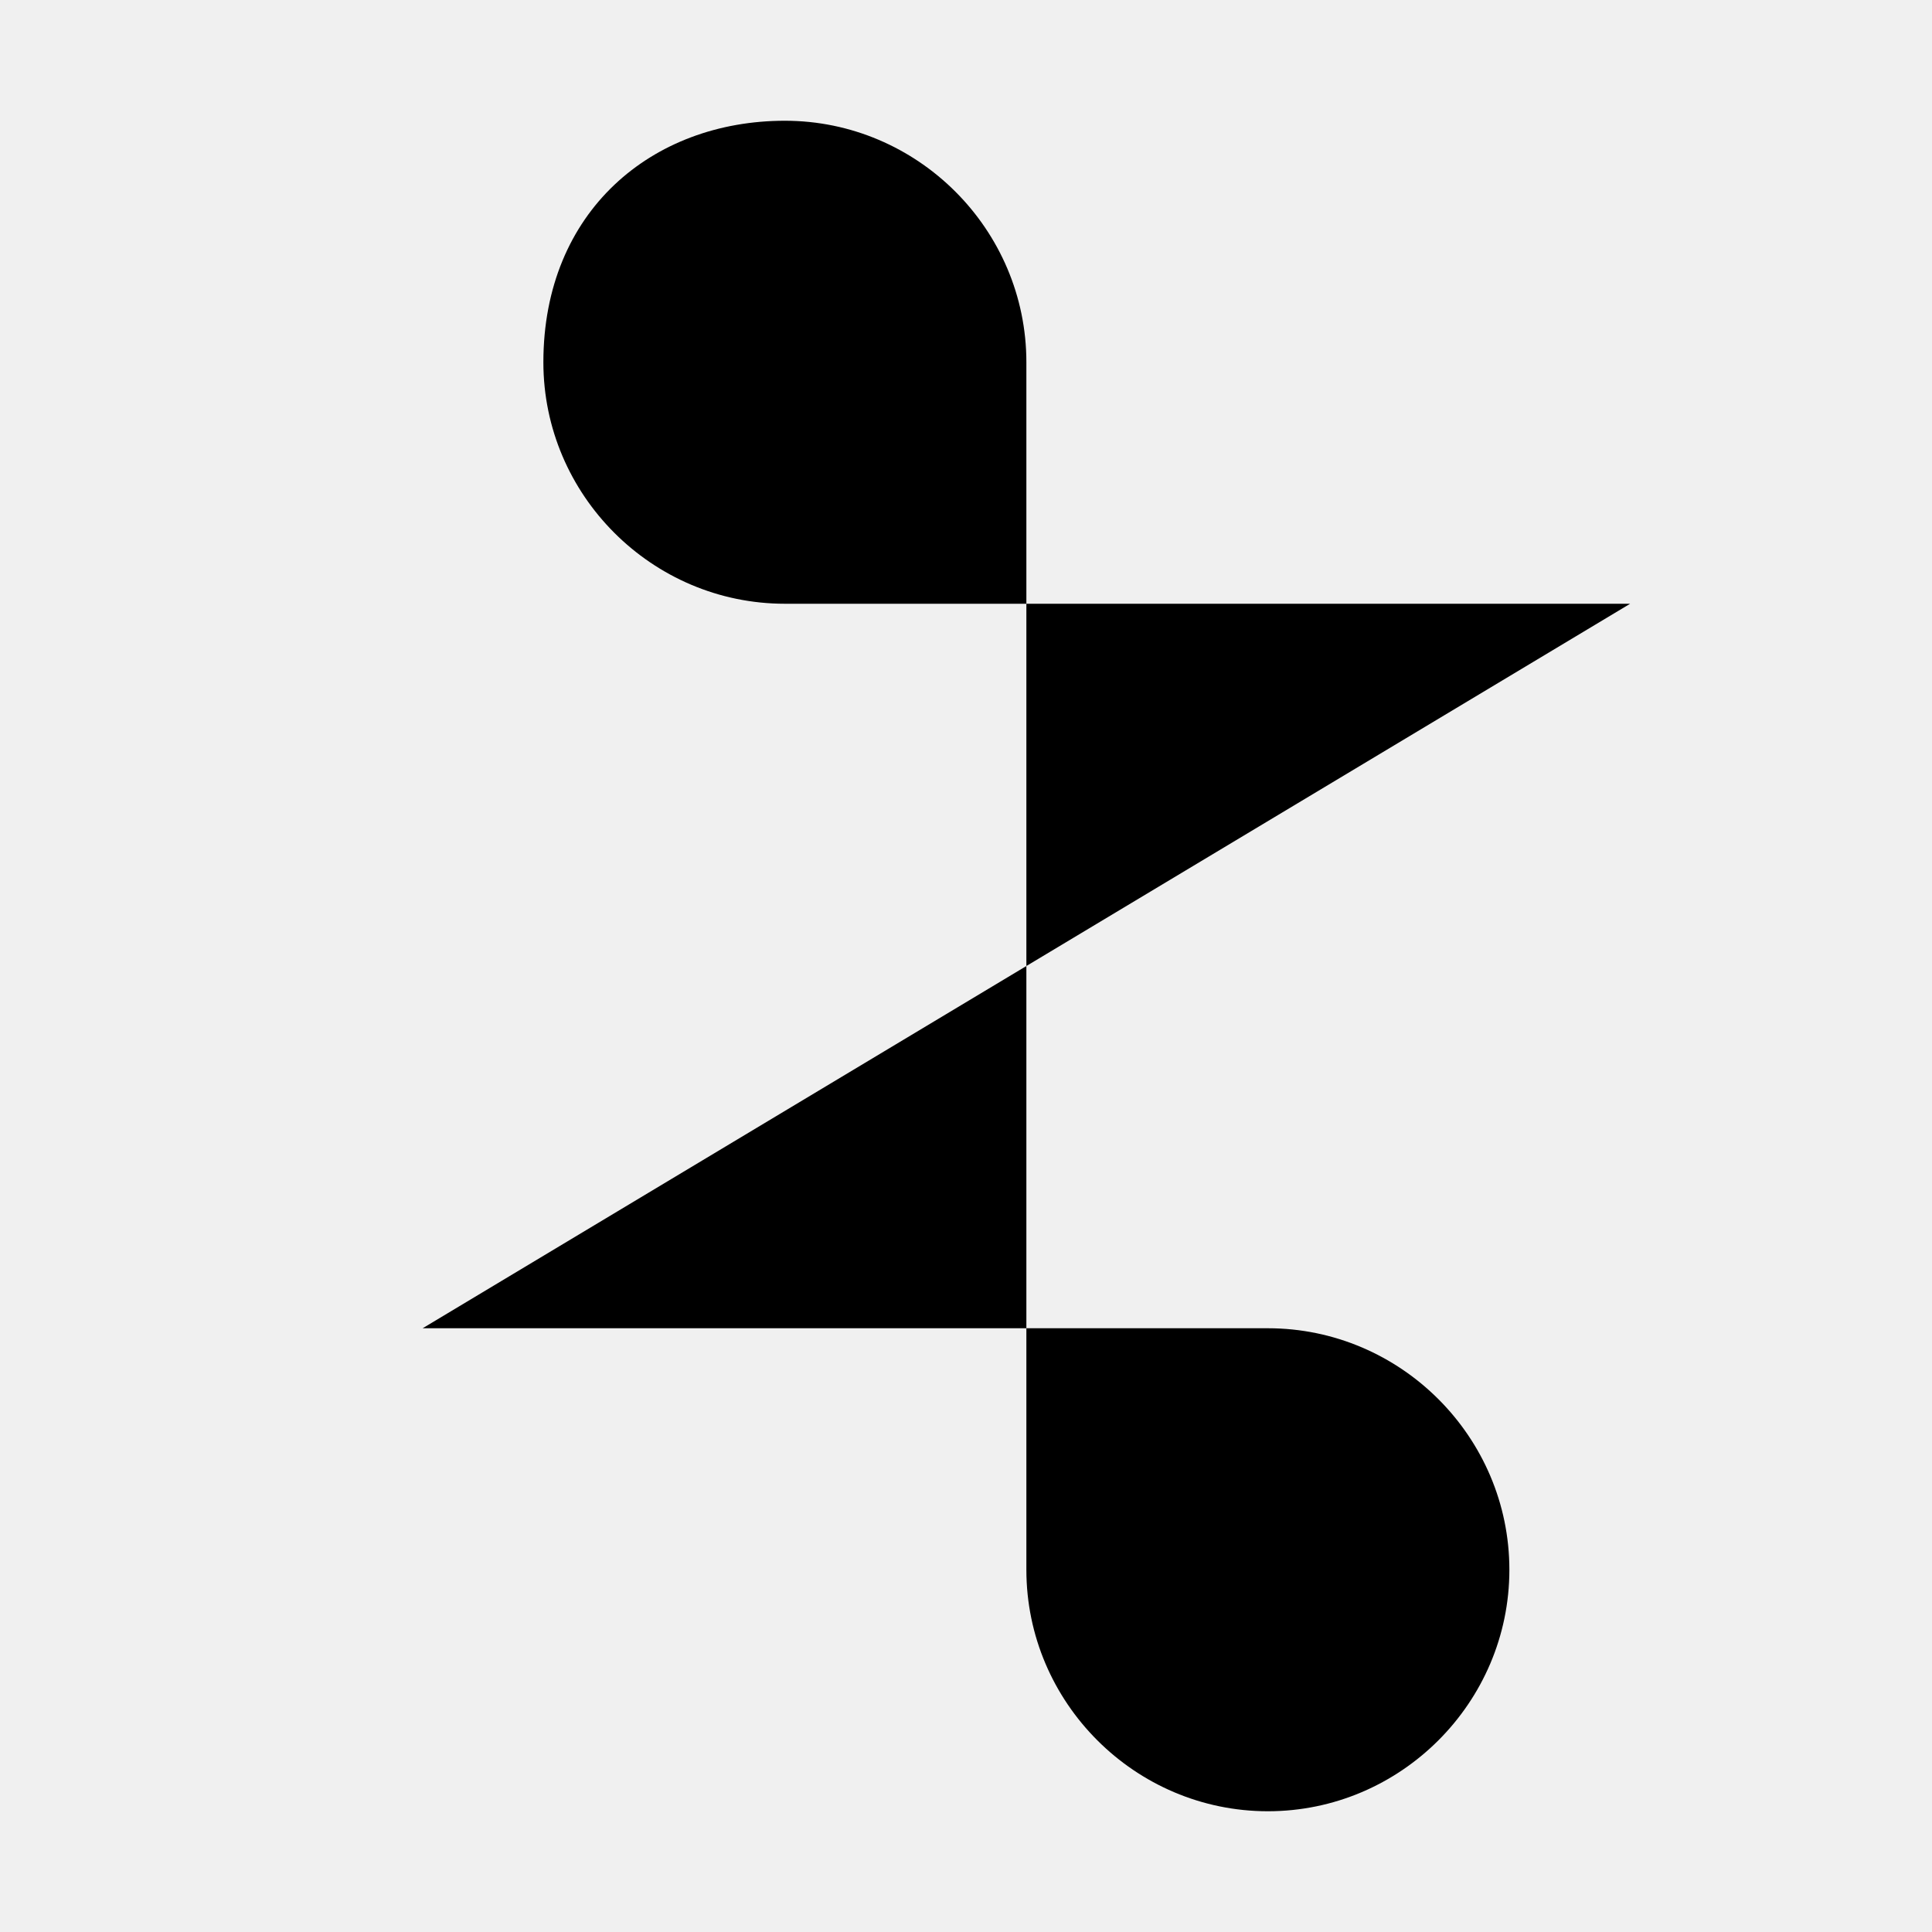
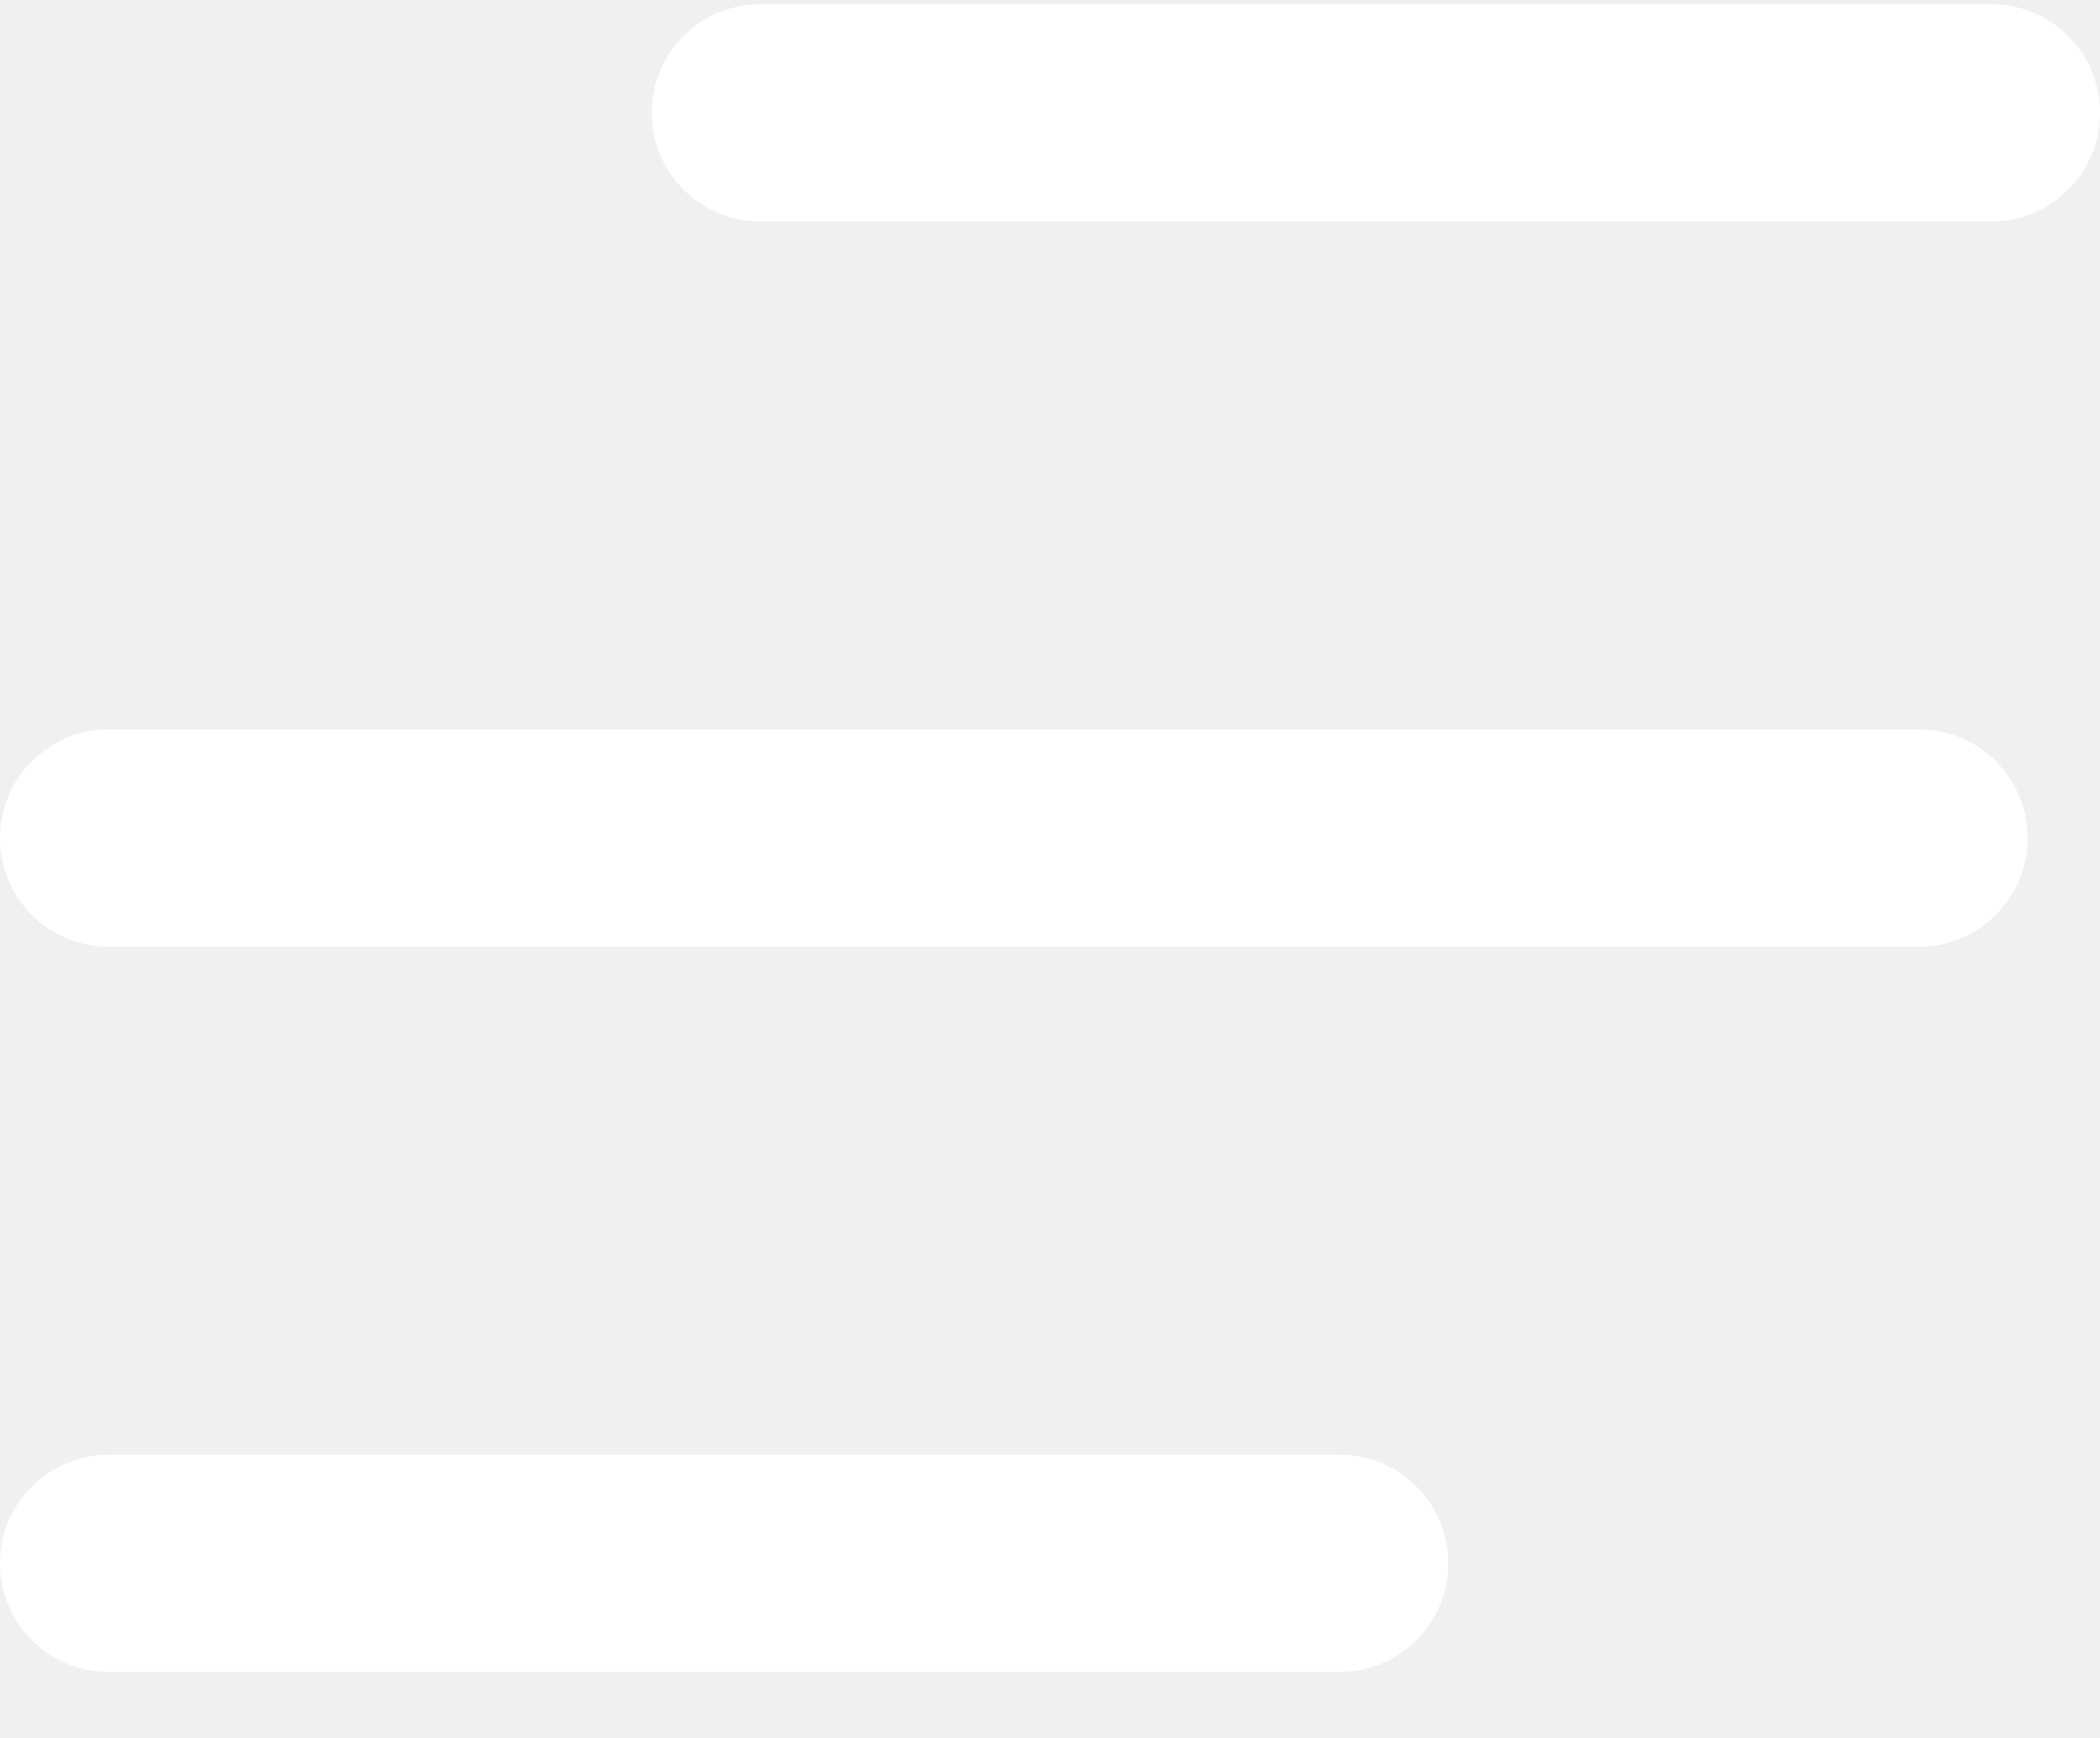
- <svg viewBox="0 0 32 32">
-   <path class="line line-top-bottom" d="M27 10 13 10C10.8 10 9 8.2 9 6 9 3.5 10.8 2 13 2 15.2 2 17 3.8 17 6L17 26C17 28.2 18.8 30 21 30 23.2 30 25 28.2 25 26 25 23.8 23.2 22 21 22L7 22" />
-   <path class="line" d="M7 16 27 16" />
+ <svg xmlns="http://www.w3.org/2000/svg" width="29" height="24" viewBox="0 0 29 24" fill="none">
+   <rect x="9" y="0.058" width="20" height="3" rx="1.5" fill="white" />
+   <rect y="20.088" width="20" height="3" rx="1.5" fill="white" />
+   <rect y="10.073" width="28" height="3" rx="1.5" fill="white" />
</svg>
